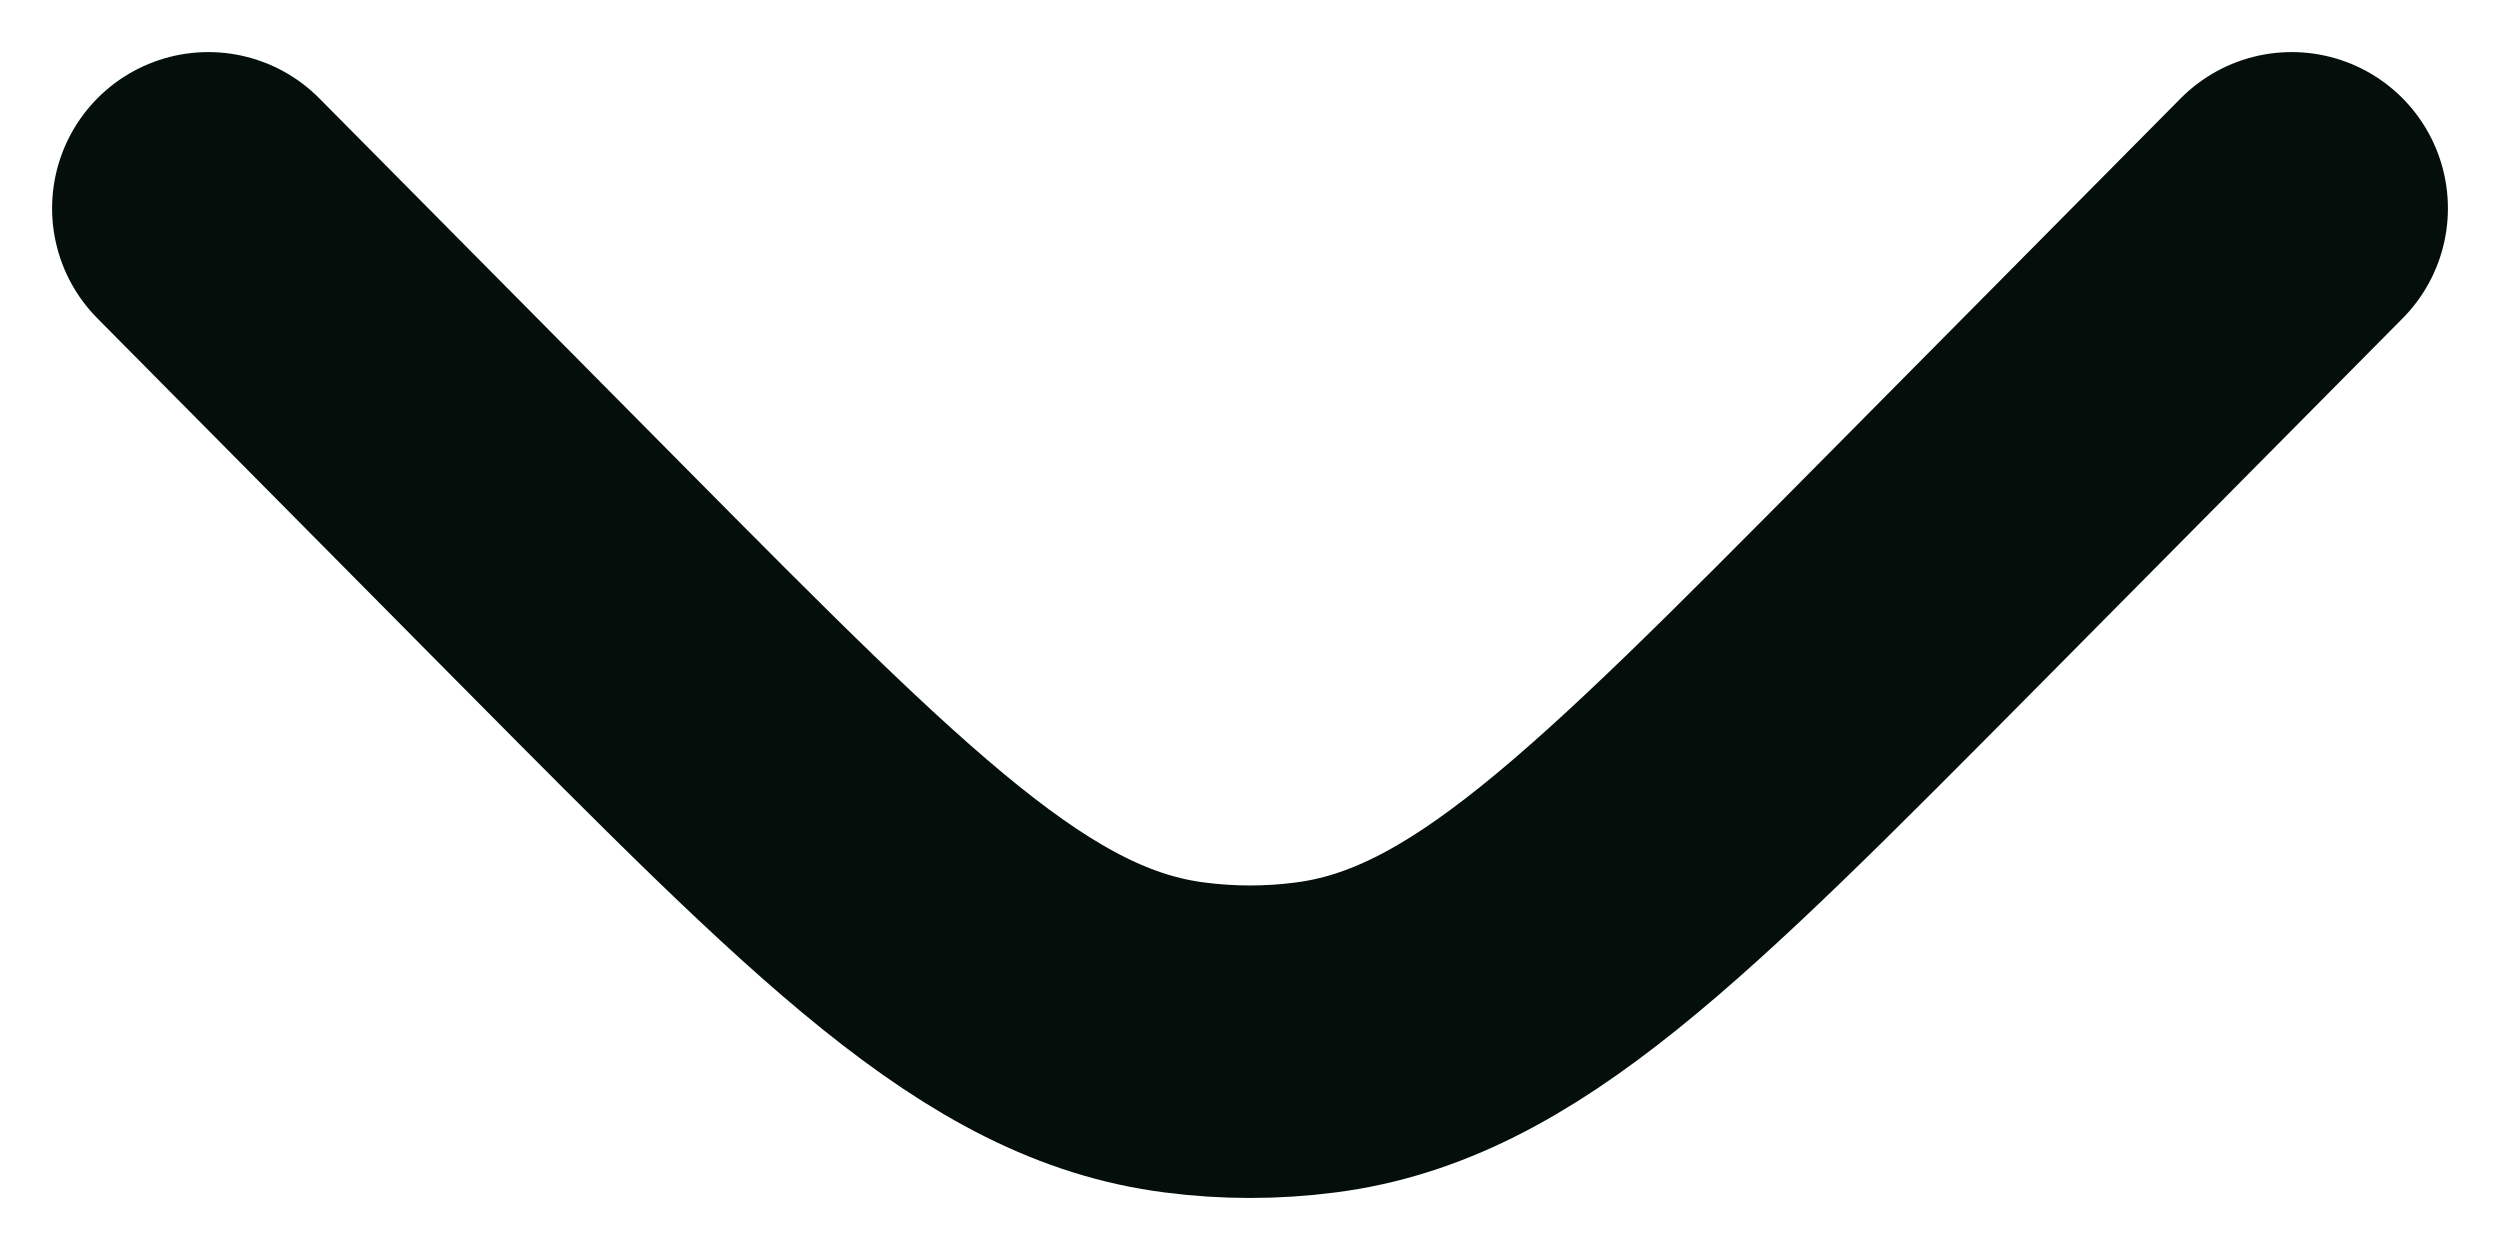
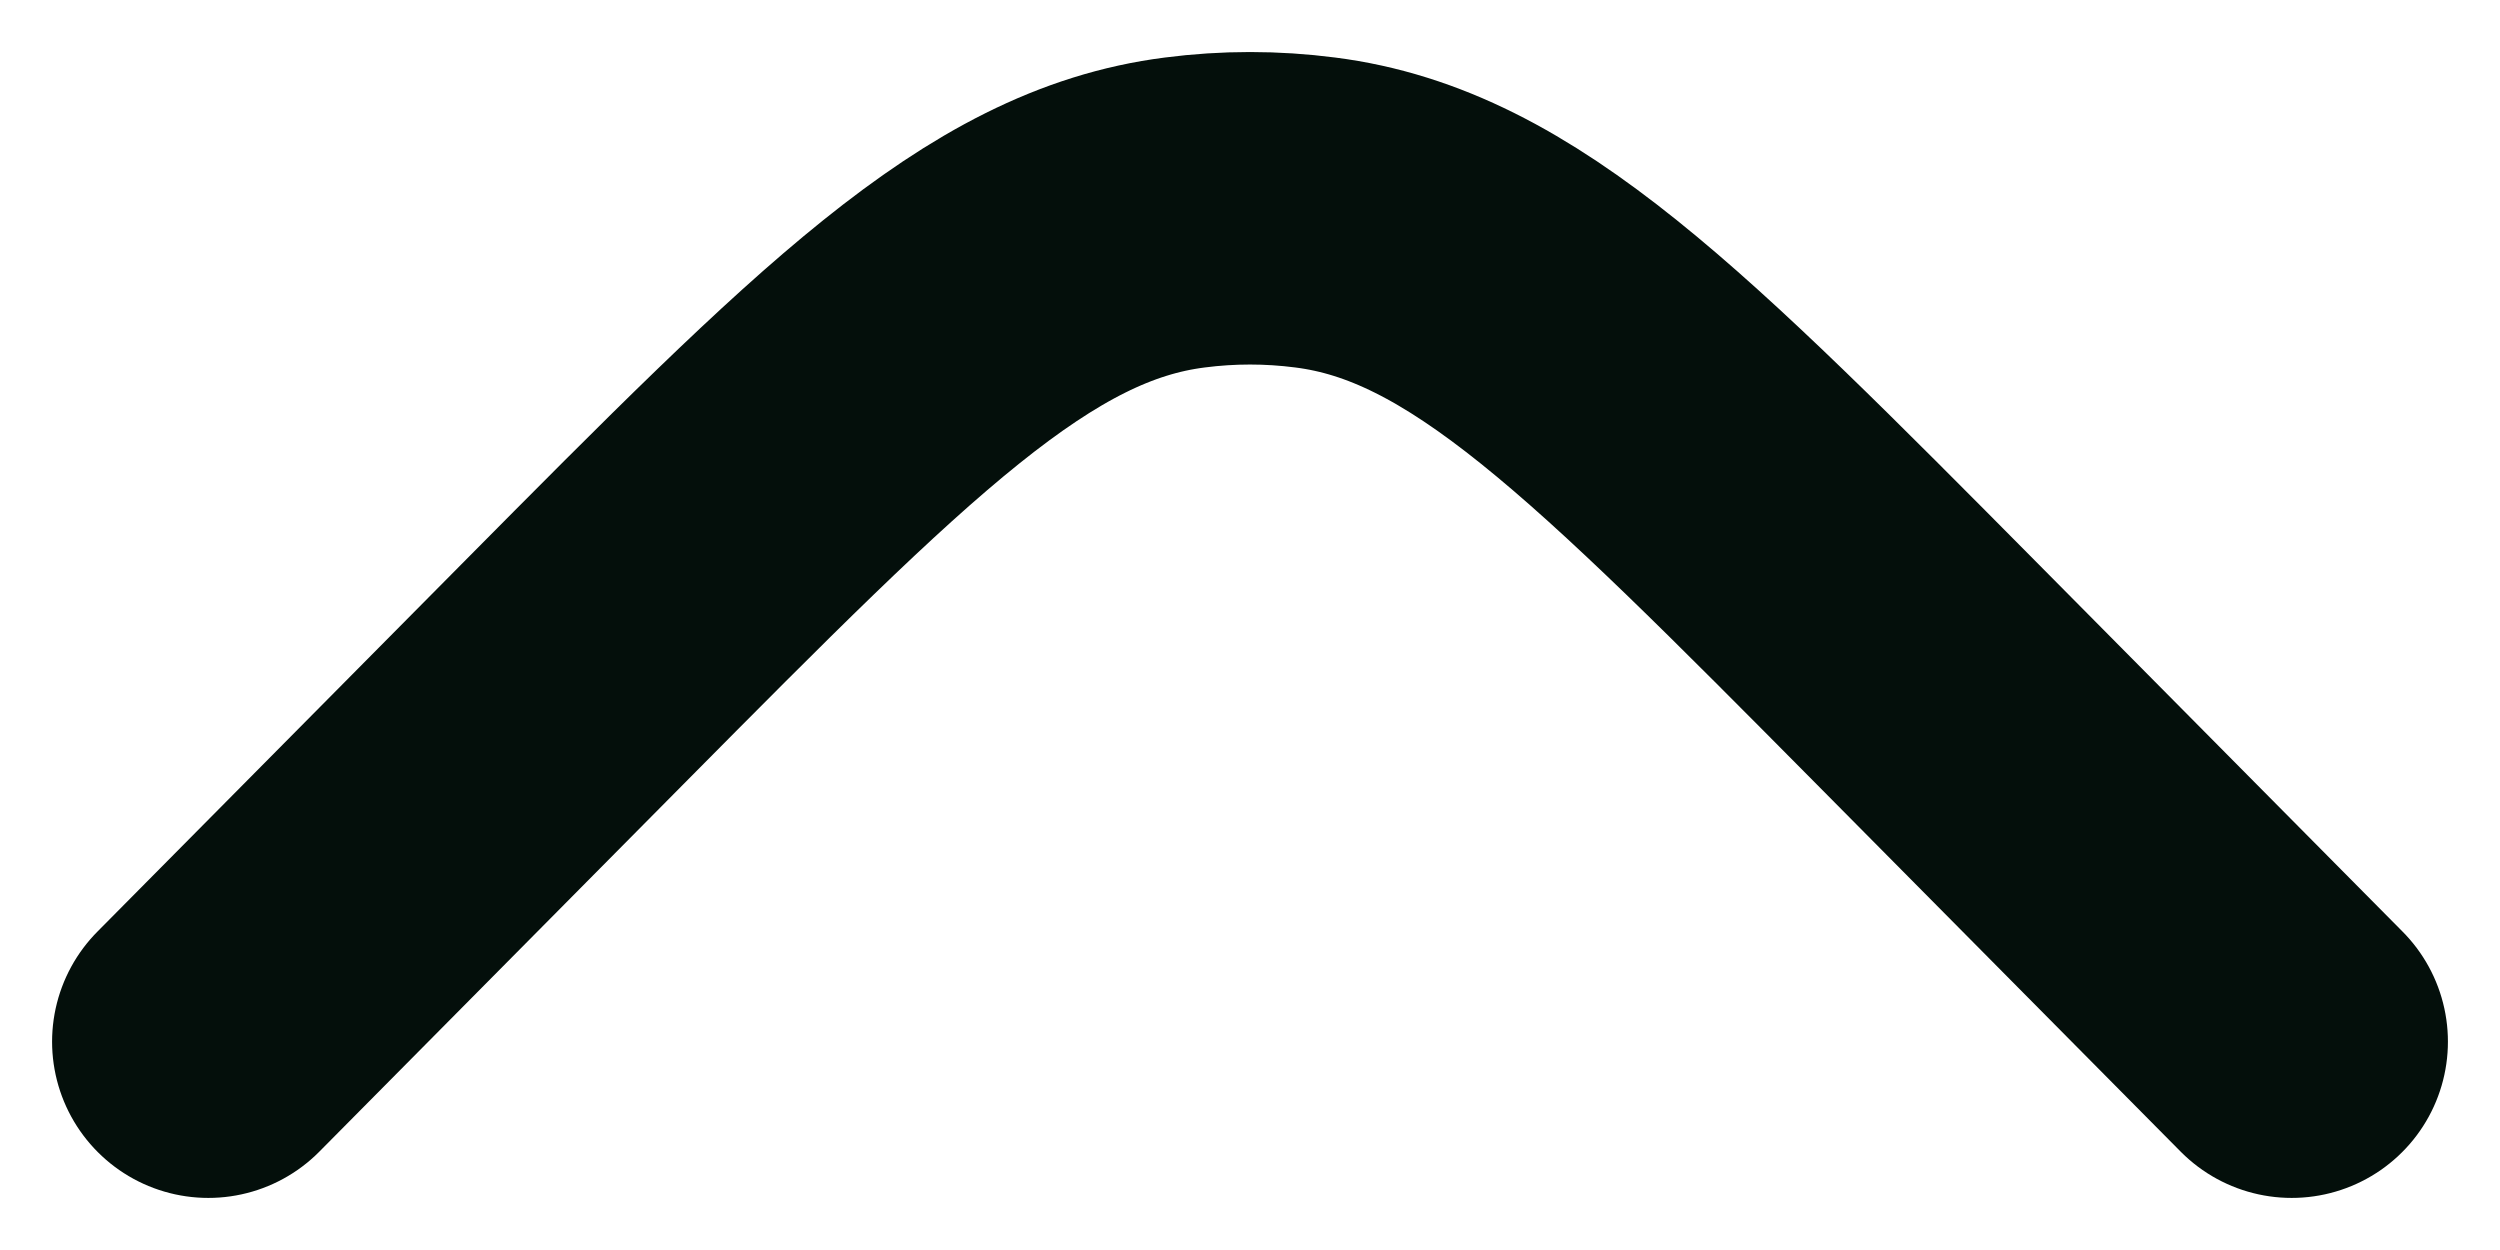
<svg xmlns="http://www.w3.org/2000/svg" width="12" height="6" viewBox="0 0 12 6" fill="none">
-   <path d="M11 1L9.253 2.763C7.859 4.169 7.163 4.872 6.313 4.98C6.105 5.007 5.895 5.007 5.687 4.98C4.837 4.872 4.141 4.169 2.747 2.763L1 1" stroke="#040F0B" stroke-width="1.5" stroke-linecap="round" />
+   <path d="M11 5L9.253 3.237C7.859 1.831 7.163 1.128 6.313 1.02C6.105 0.993 5.895 0.993 5.687 1.02C4.837 1.128 4.141 1.831 2.747 3.237L1 5" stroke="#040F0B" stroke-width="1.5" stroke-linecap="round" />
</svg>
